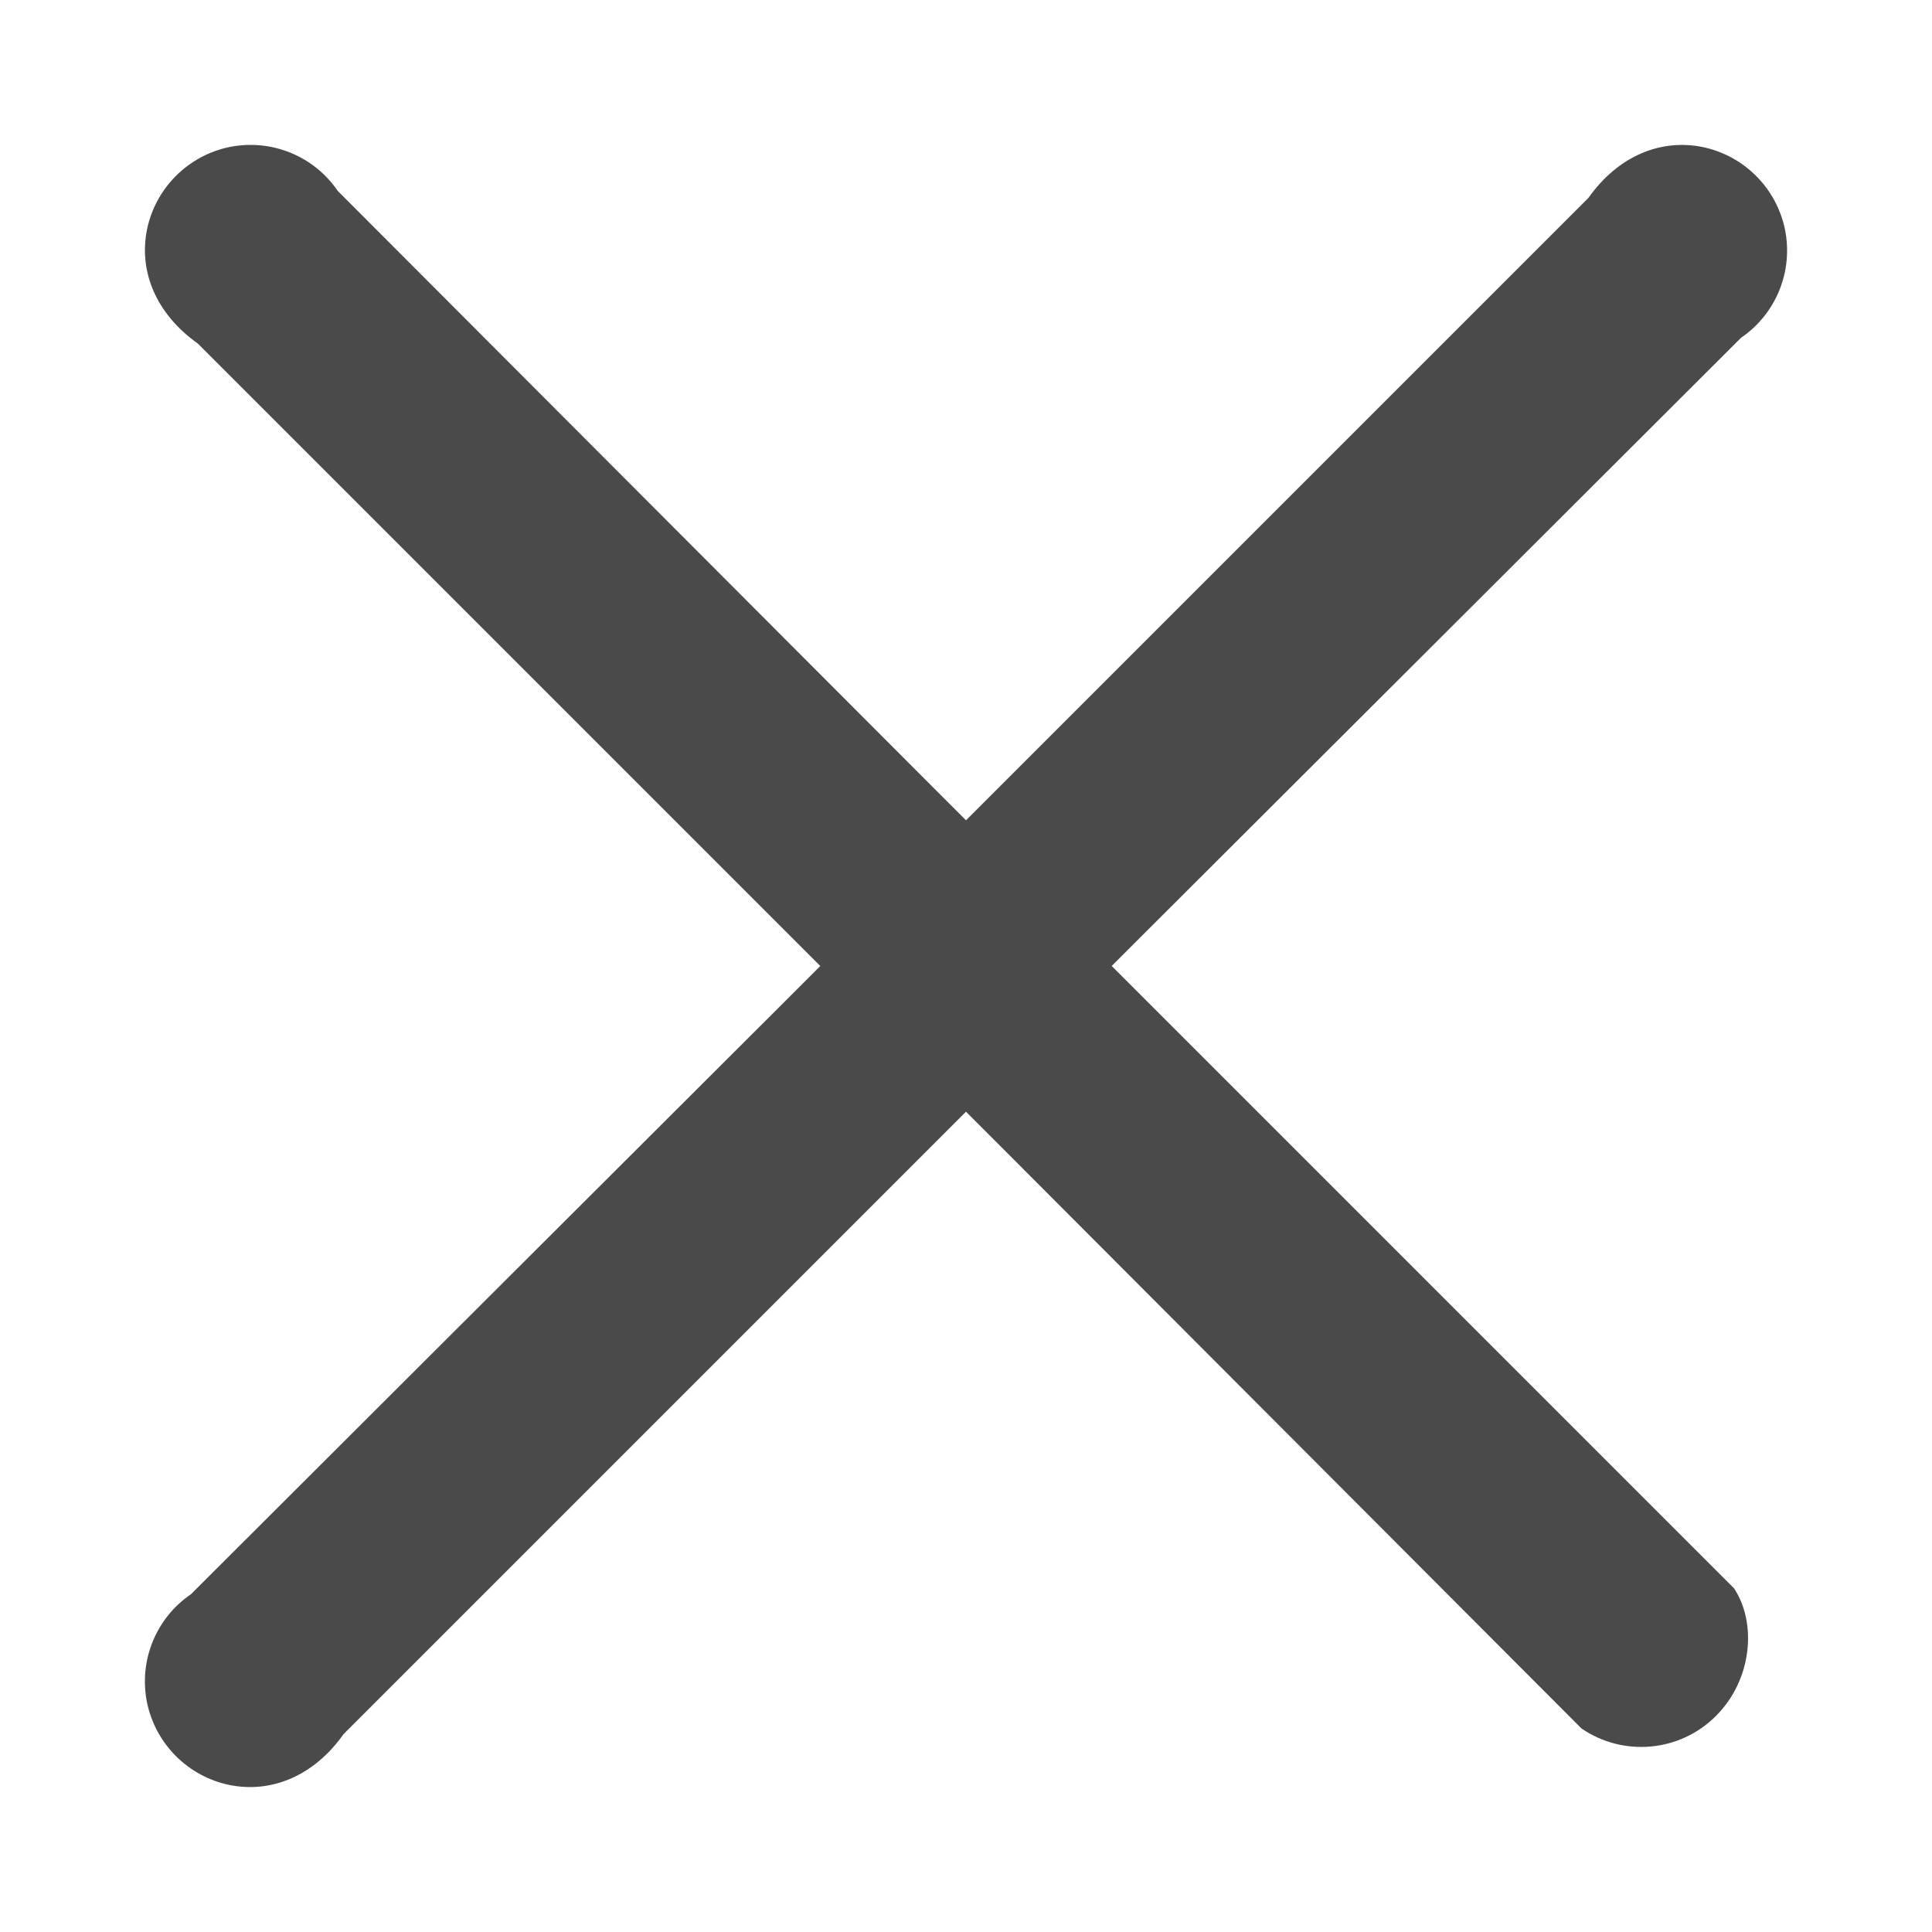
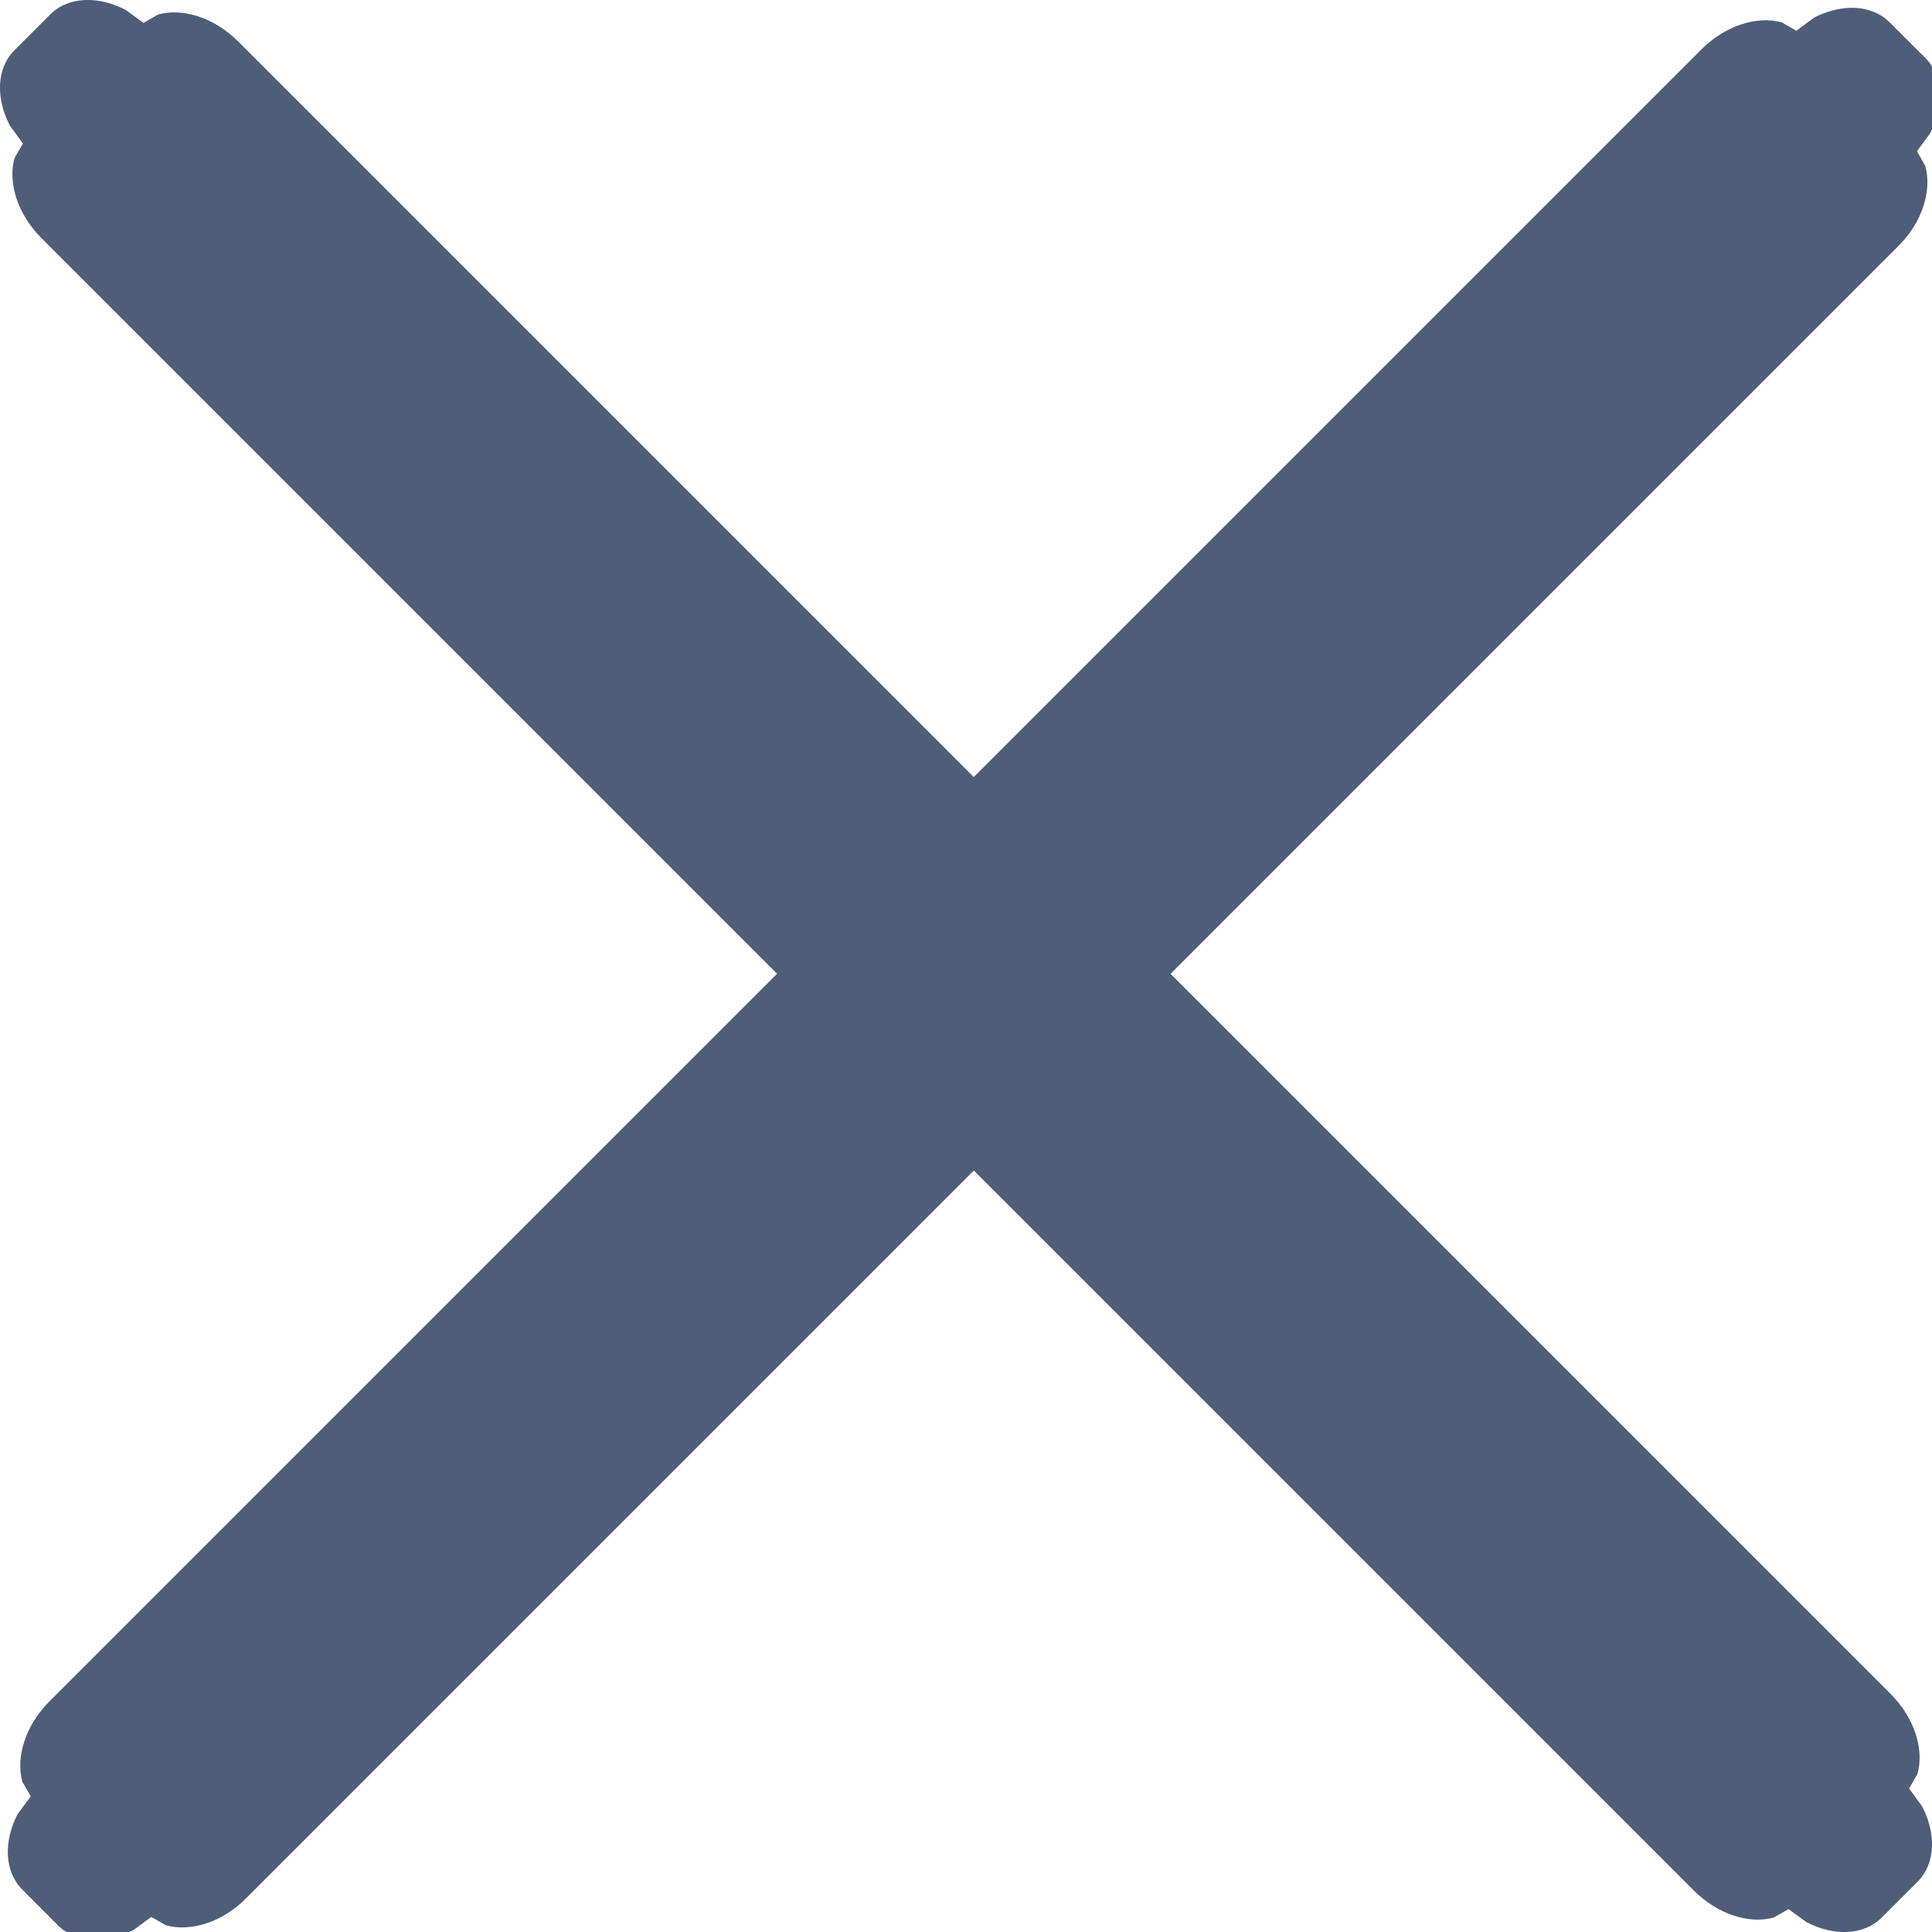
- <svg xmlns="http://www.w3.org/2000/svg" width="12px" height="12px" viewBox="0 0 12 12" version="1.1">
-   <g id="风险预警" stroke="none" stroke-width="1" fill="none" fill-rule="evenodd">
-     <g id="酒店首页-风险预警-弹框" transform="translate(-345, -529)" fill="#4A4A4A" fill-rule="nonzero">
-       <g id="编组" transform="translate(0, 511)">
-         <path d="M350.788,22.883 L347.098,19.186 C346.949,18.968 346.685,18.861 346.426,18.913 C346.168,18.966 345.966,19.168 345.913,19.426 C345.861,19.685 345.968,19.949 346.229,20.134 L350.095,24 L349.883,24.212 L346.186,27.902 C345.968,28.051 345.861,28.315 345.913,28.574 C345.966,28.832 346.168,29.034 346.426,29.087 C346.685,29.139 346.949,29.032 347.134,28.771 L351,24.905 L351.212,25.117 L354.823,28.736 C355.084,28.914 355.435,28.882 355.658,28.658 C355.882,28.435 355.914,28.084 355.771,27.866 L351.905,24 L352.117,23.788 L355.814,20.098 C356.032,19.949 356.139,19.685 356.087,19.426 C356.034,19.168 355.832,18.966 355.574,18.913 C355.315,18.861 355.051,18.968 354.866,19.229 L351,23.095 L350.788,22.883 Z" id="Path" />
+ <svg xmlns="http://www.w3.org/2000/svg" width="14px" height="14px" viewBox="0 0 14 14" version="1.1">
+   <g id="----1.5-图标-✅" stroke="none" stroke-width="1" fill="none" fill-rule="evenodd">
+     <g id="元年-华蓝色" transform="translate(-399, -609)">
+       <g id="cancle-2" transform="translate(394, 604)">
+         <g id="编组" fill-rule="nonzero">
+           <rect id="矩形" x="0" y="0" width="24" height="24" />
+         </g>
+         <path d="M18.952,5.42 L18.693,5.162 C18.562,5.031 18.344,5.025 18.145,5.128 L18.017,5.223 L17.911,5.162 C17.734,5.113 17.505,5.183 17.33,5.357 L5.357,17.33 C5.183,17.505 5.113,17.734 5.162,17.911 L5.223,18.017 L5.128,18.145 C5.025,18.344 5.031,18.562 5.162,18.693 L5.42,18.952 C5.551,19.082 5.769,19.088 5.968,18.985 L6.096,18.891 L6.202,18.951 C6.38,19.001 6.609,18.931 6.783,18.756 L18.756,6.783 C18.931,6.609 19.001,6.38 18.951,6.202 L18.891,6.096 L18.985,5.968 C19.088,5.769 19.082,5.551 18.952,5.42 Z" id="形状结合备份-5" fill="#4E5D78" />
+         <path d="M18.895,5.364 L18.636,5.105 C18.506,4.974 18.288,4.968 18.089,5.072 L17.96,5.166 L17.854,5.105 C17.677,5.056 17.448,5.126 17.274,5.301 L5.301,17.274 C5.126,17.448 5.056,17.677 5.105,17.854 L5.166,17.96 L5.072,18.089 C4.968,18.288 4.974,18.506 5.105,18.636 L5.364,18.895 C5.494,19.026 5.712,19.032 5.911,18.928 L6.04,18.834 L6.146,18.895 C6.323,18.944 6.552,18.874 6.726,18.699 L18.699,6.726 C18.874,6.552 18.944,6.323 18.895,6.146 L18.834,6.04 L18.928,5.911 C19.032,5.712 19.026,5.494 18.895,5.364 Z" id="形状结合备份-6" fill="#4E5D78" transform="translate(12, 12) scale(-1, 1) translate(-12, -12) " />
      </g>
    </g>
  </g>
</svg>
